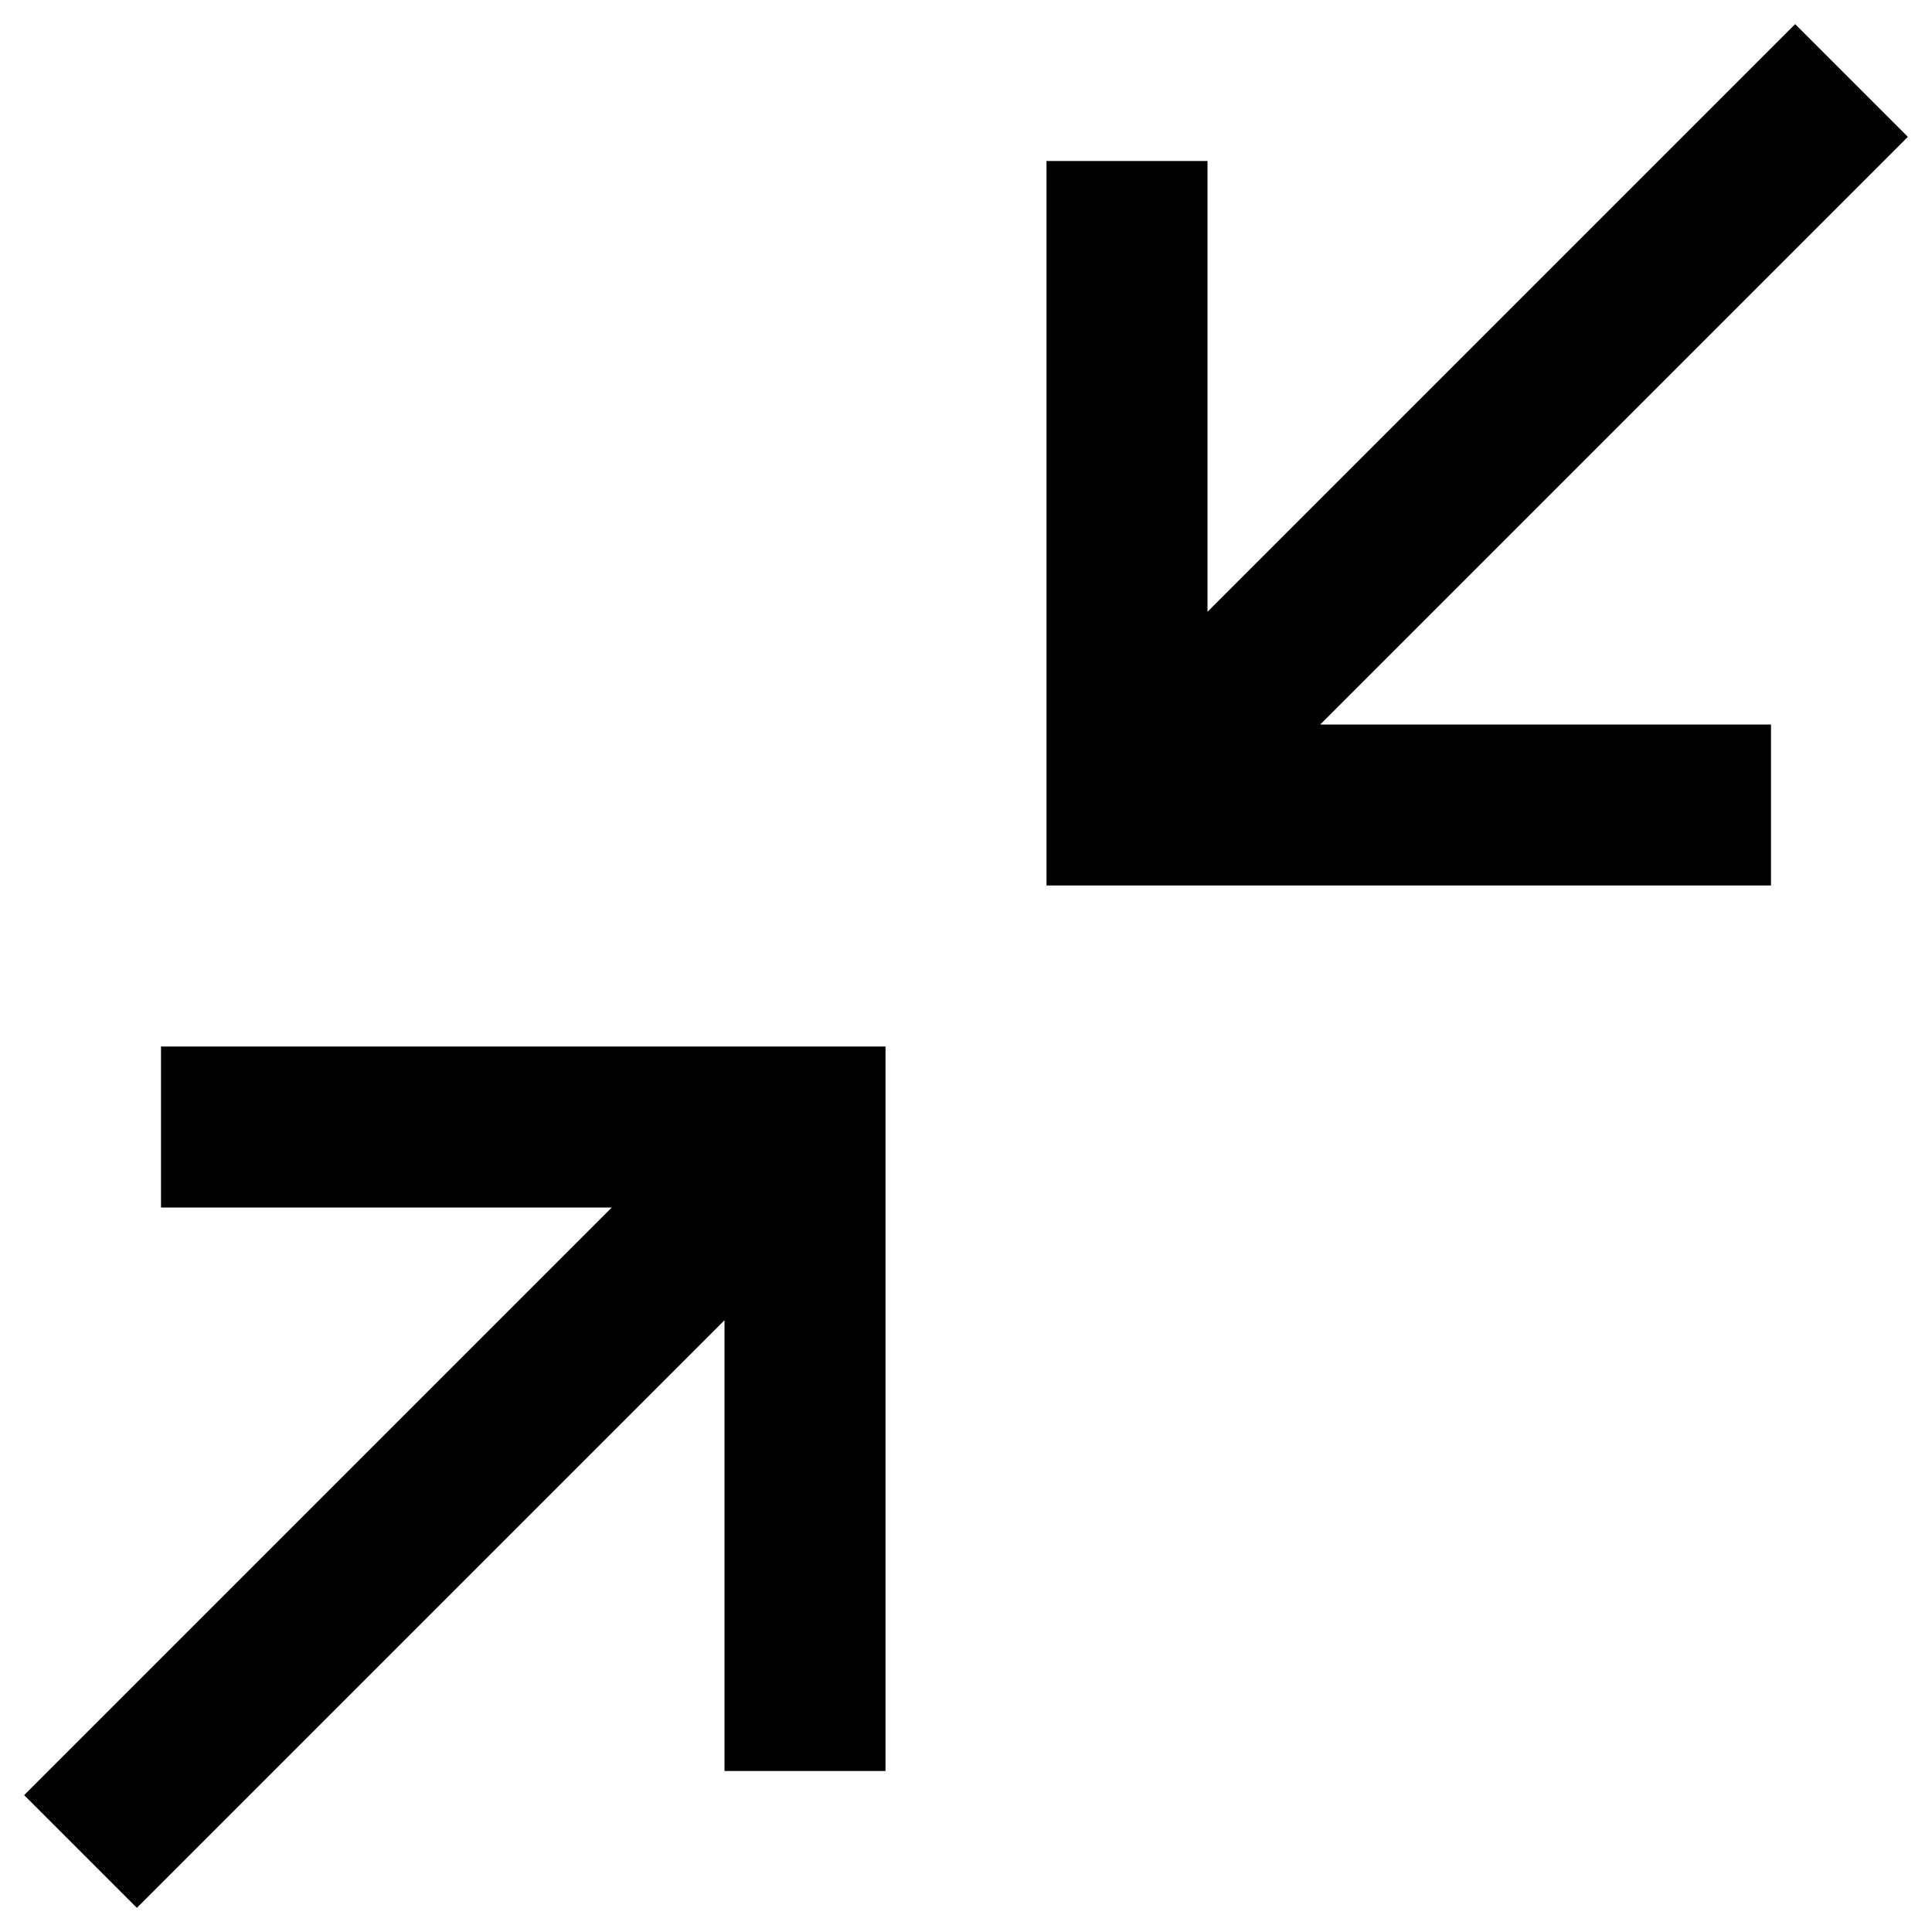
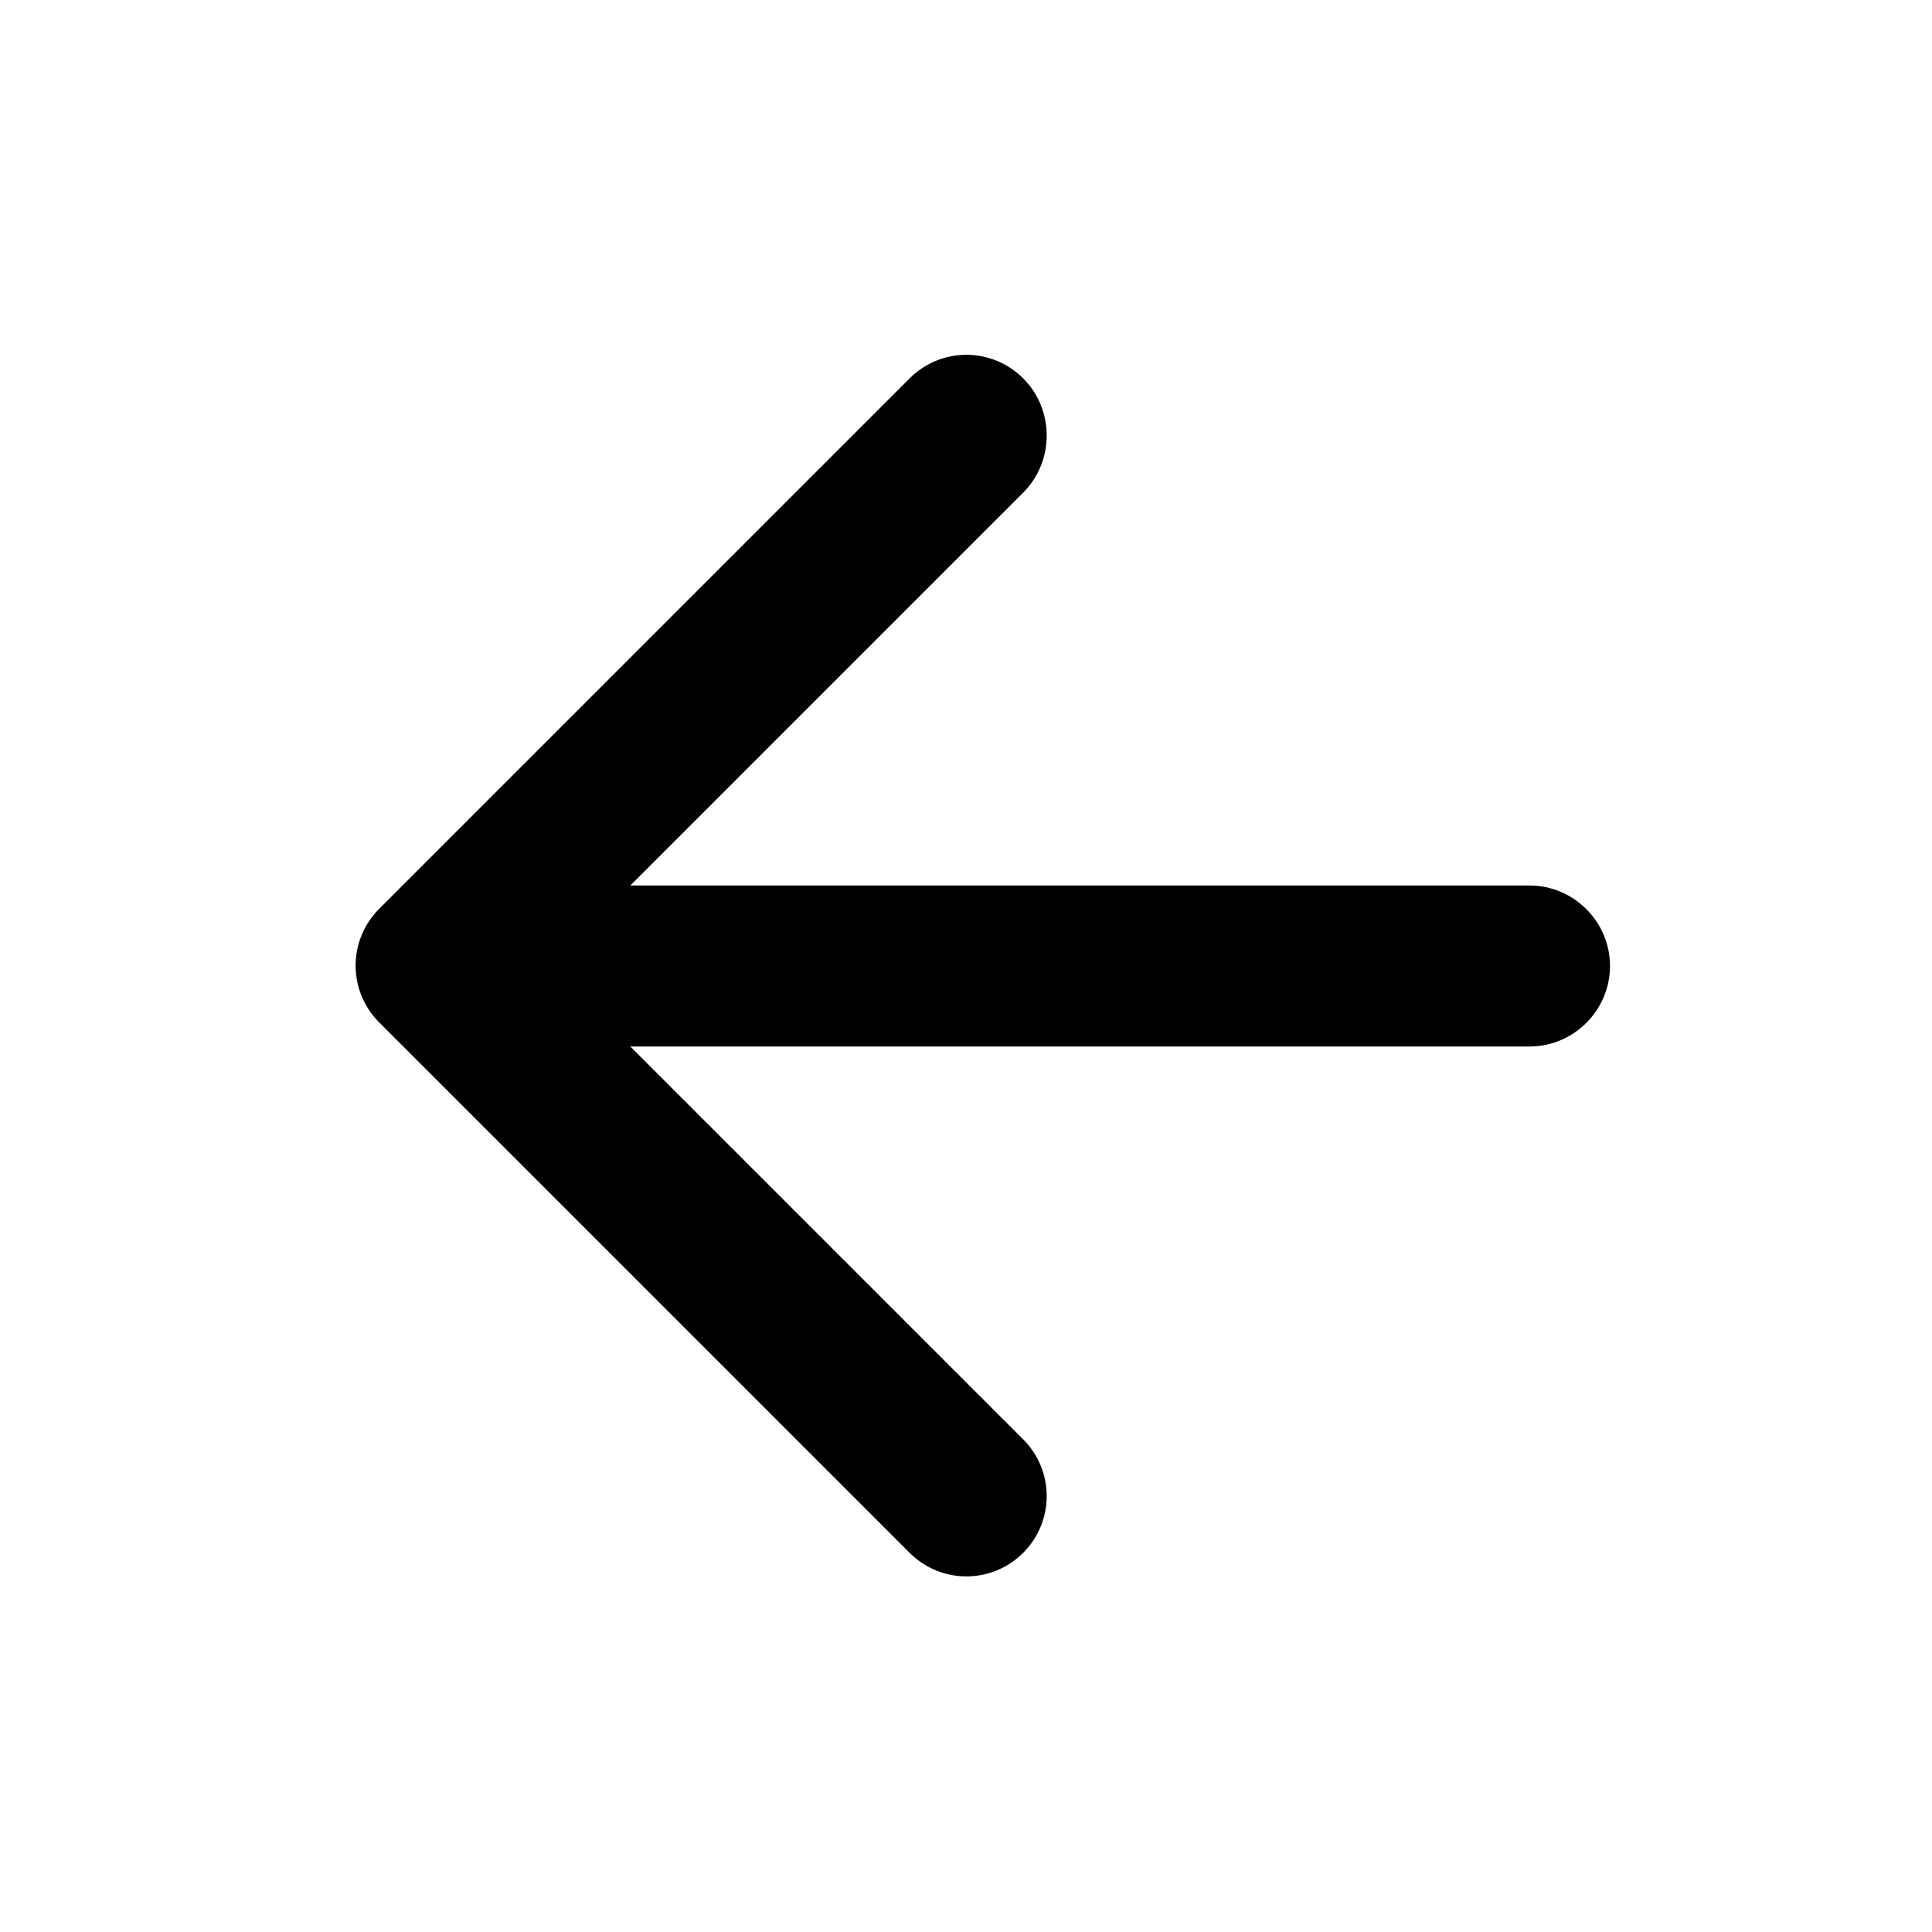
- <svg xmlns="http://www.w3.org/2000/svg" fill="#000000" height="{{ .height }}" width="{{ .width }}" version="1.1" id="XMLID_189_" viewBox="0 0 24 24" xml:space="preserve">
+ <svg xmlns="http://www.w3.org/2000/svg" width="{{ .width }}" height="{{ .height }}" viewBox="0 0 24 24">
  <path fill="none" d="M0 0h24v24H0V0z" />
-   <g id="contract">
-     <g>
-       <path fill="currentColor" d="M1.7,23.7l-1.4-1.4L7.6,15H2v-2h9v9H9v-5.6L1.7,23.7z M22,11h-9V2h2v5.6l7.3-7.3l1.4,1.4L16.4,9H22V11z" />
-     </g>
-   </g>
+   <path fill="currentColor" d="M19 11H7.83l4.88-4.88c.39-.39.39-1.03 0-1.42-.39-.39-1.02-.39-1.41 0l-6.59 6.59c-.39.39-.39 1.02 0 1.41l6.59 6.59c.39.39 1.02.39 1.41 0 .39-.39.39-1.02 0-1.41L7.83 13H19c.55 0 1-.45 1-1s-.45-1-1-1z" />
</svg>
